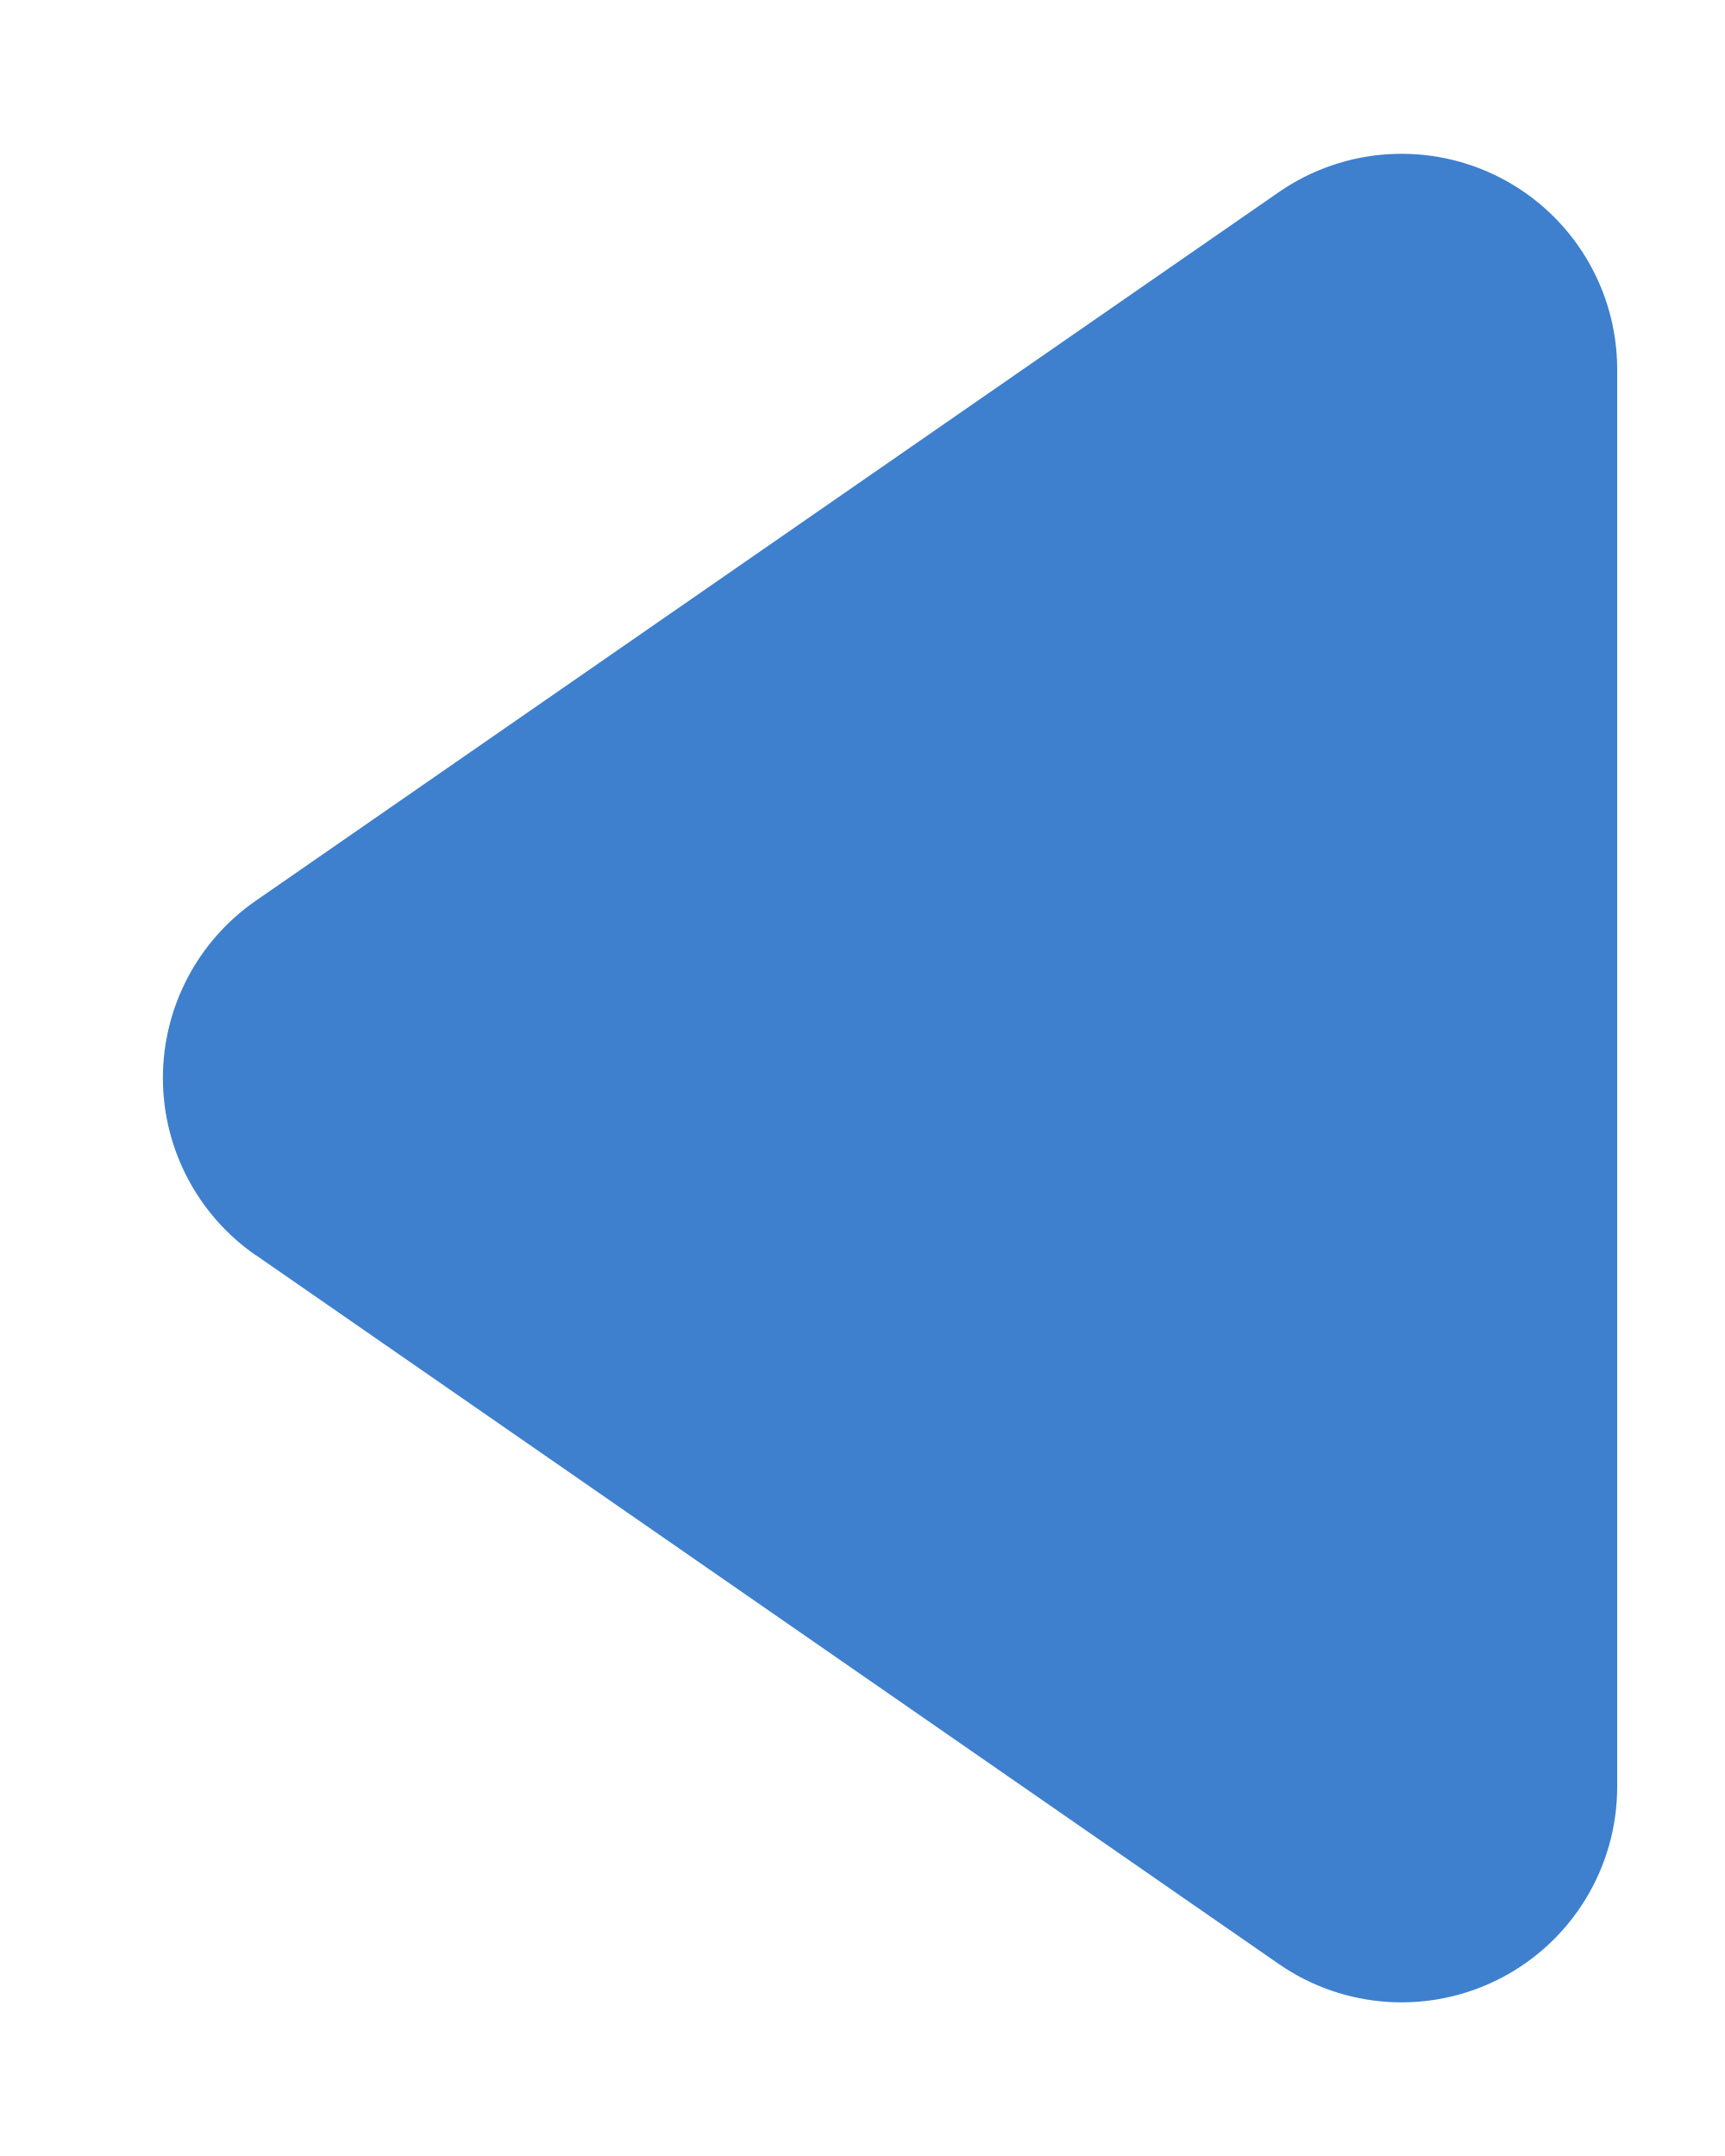
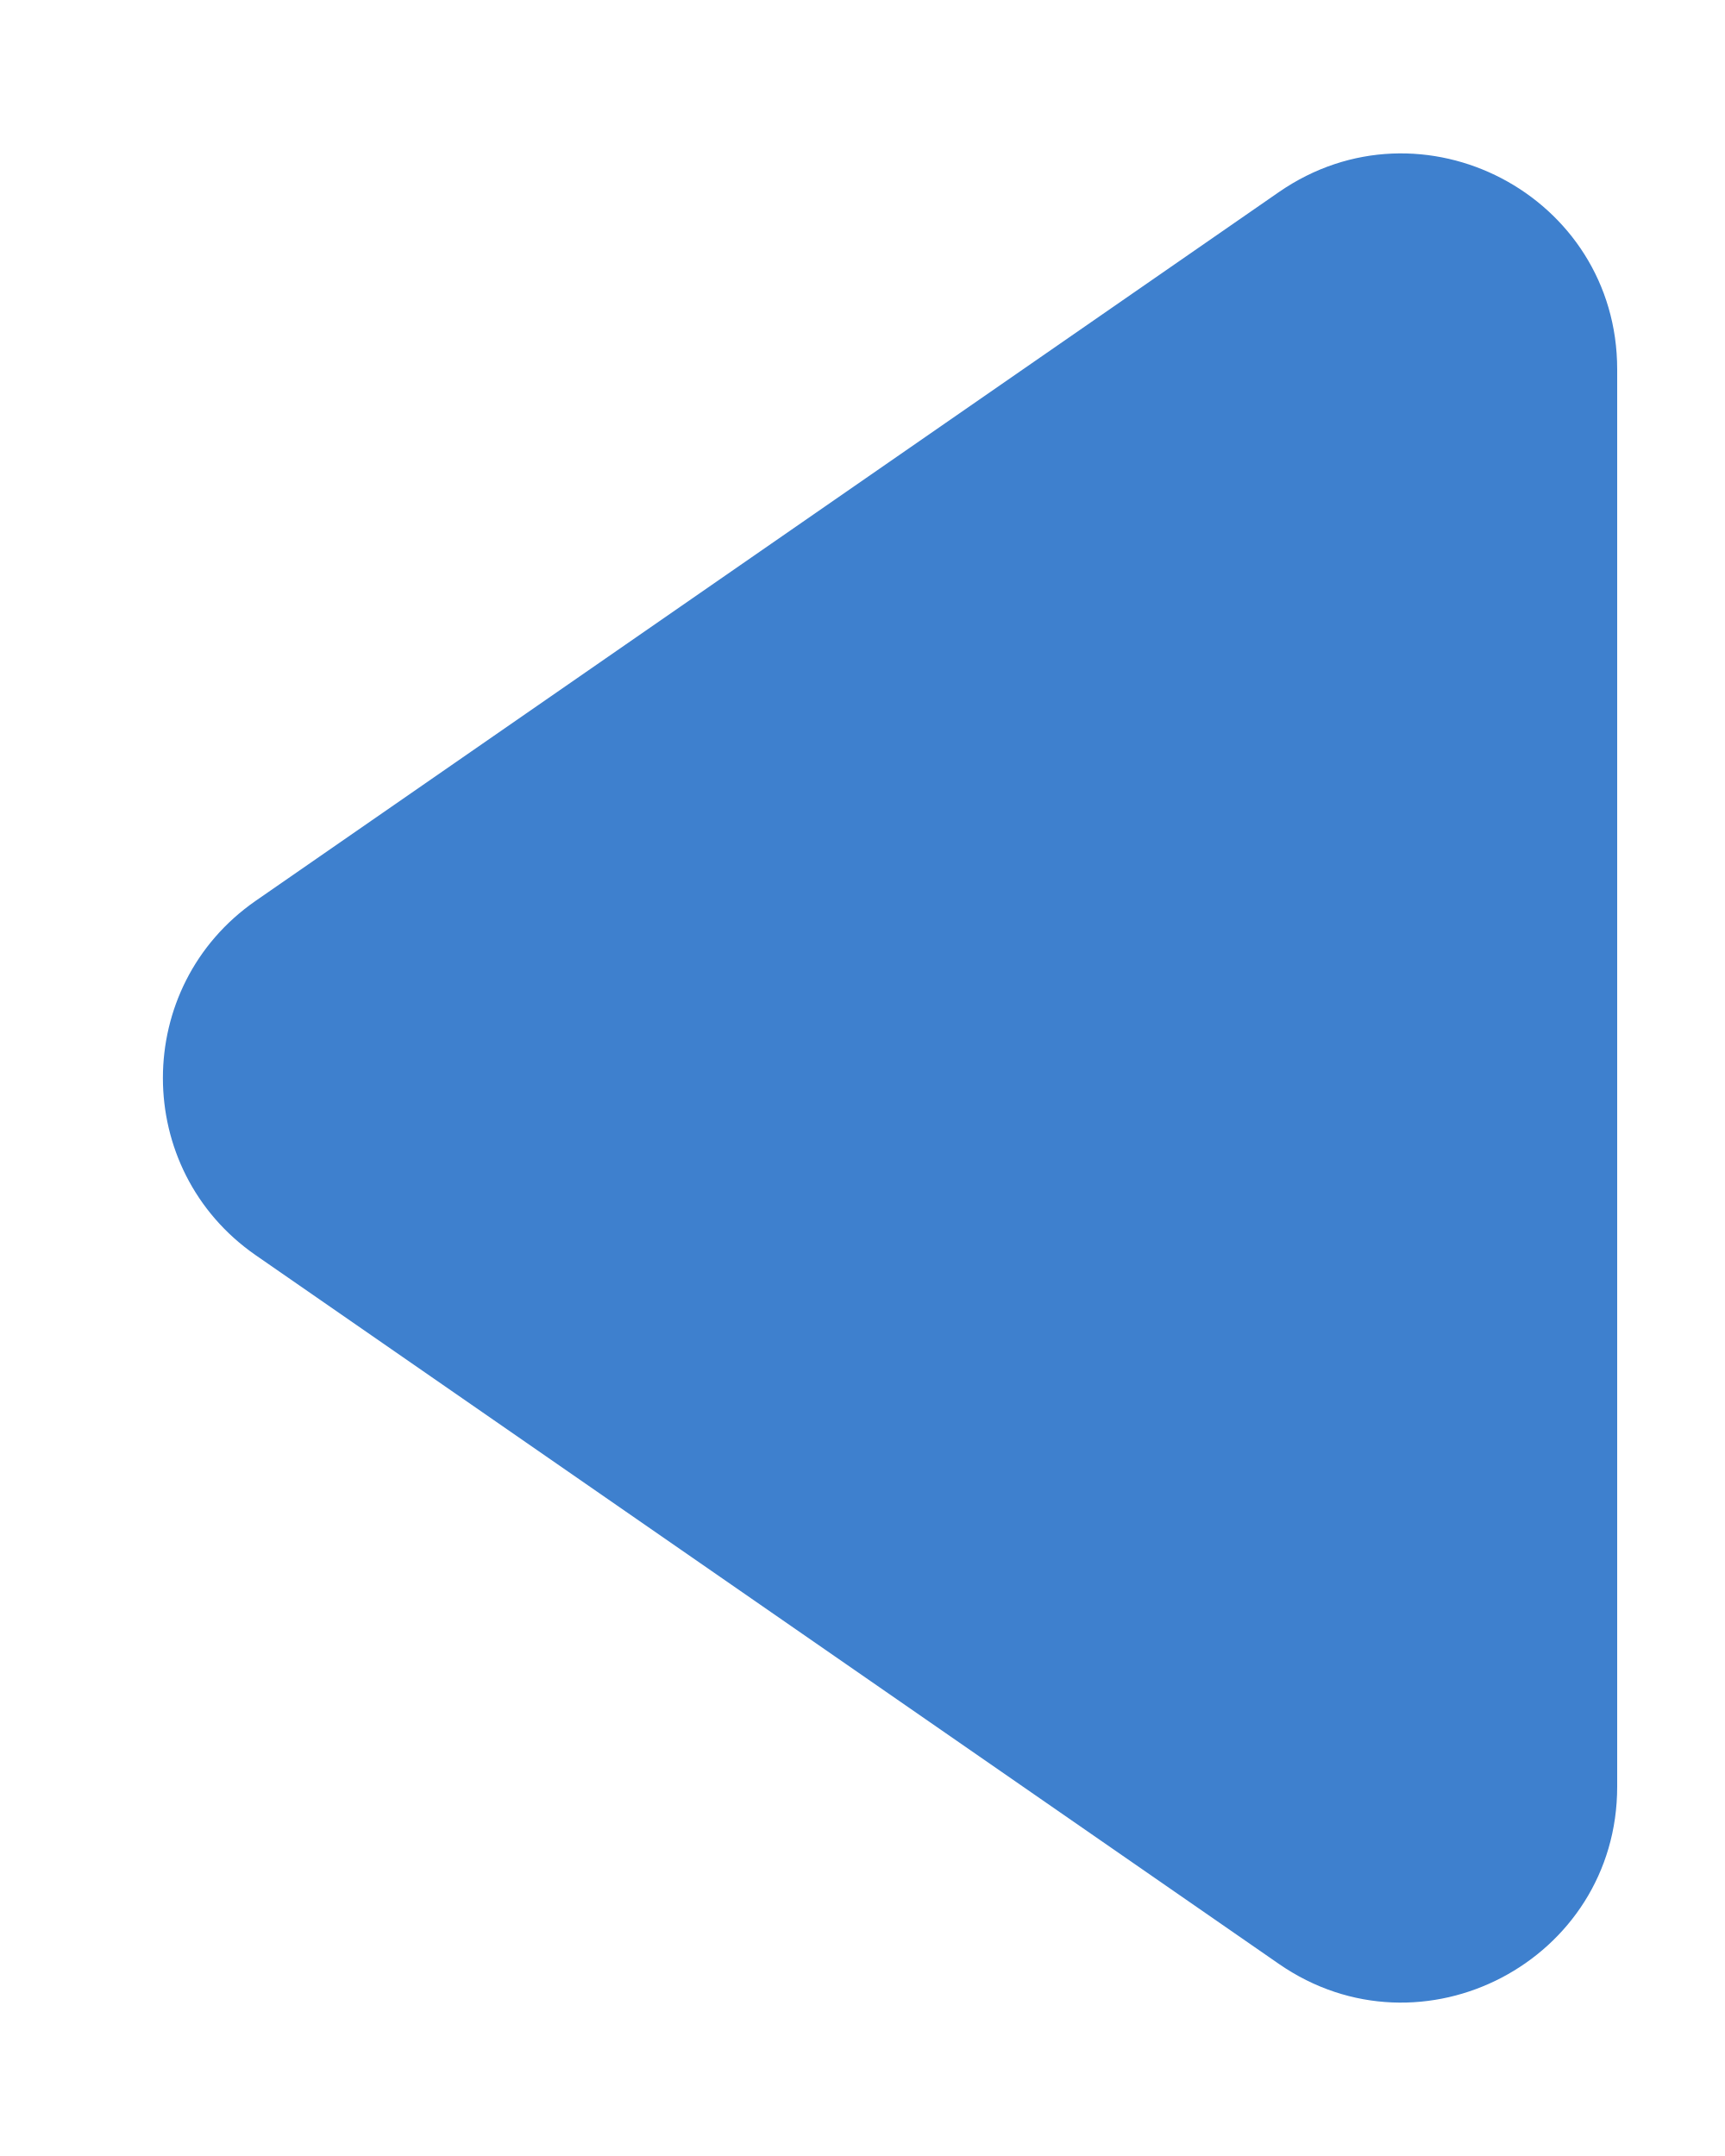
- <svg xmlns="http://www.w3.org/2000/svg" width="8" height="10" fill="none">
-   <path d="M1.186 5.822a1 1 0 010-1.644L5.931.891a1 1 0 011.569.822v6.574a1 1 0 01-1.57.822L1.187 5.822z" fill="#3E80CE" />
+ <svg xmlns="http://www.w3.org/2000/svg" width="8" height="10" viewBox="0 0 8 10" fill="none">
+   <path d="M1.186 5.822C0.612 5.424 0.612 4.576 1.186 4.178L5.931 0.891C6.594 0.432 7.5 0.906 7.5 1.713L7.5 8.287C7.5 9.094 6.594 9.568 5.931 9.109L1.186 5.822Z" fill="#3E80CE" />
</svg>
